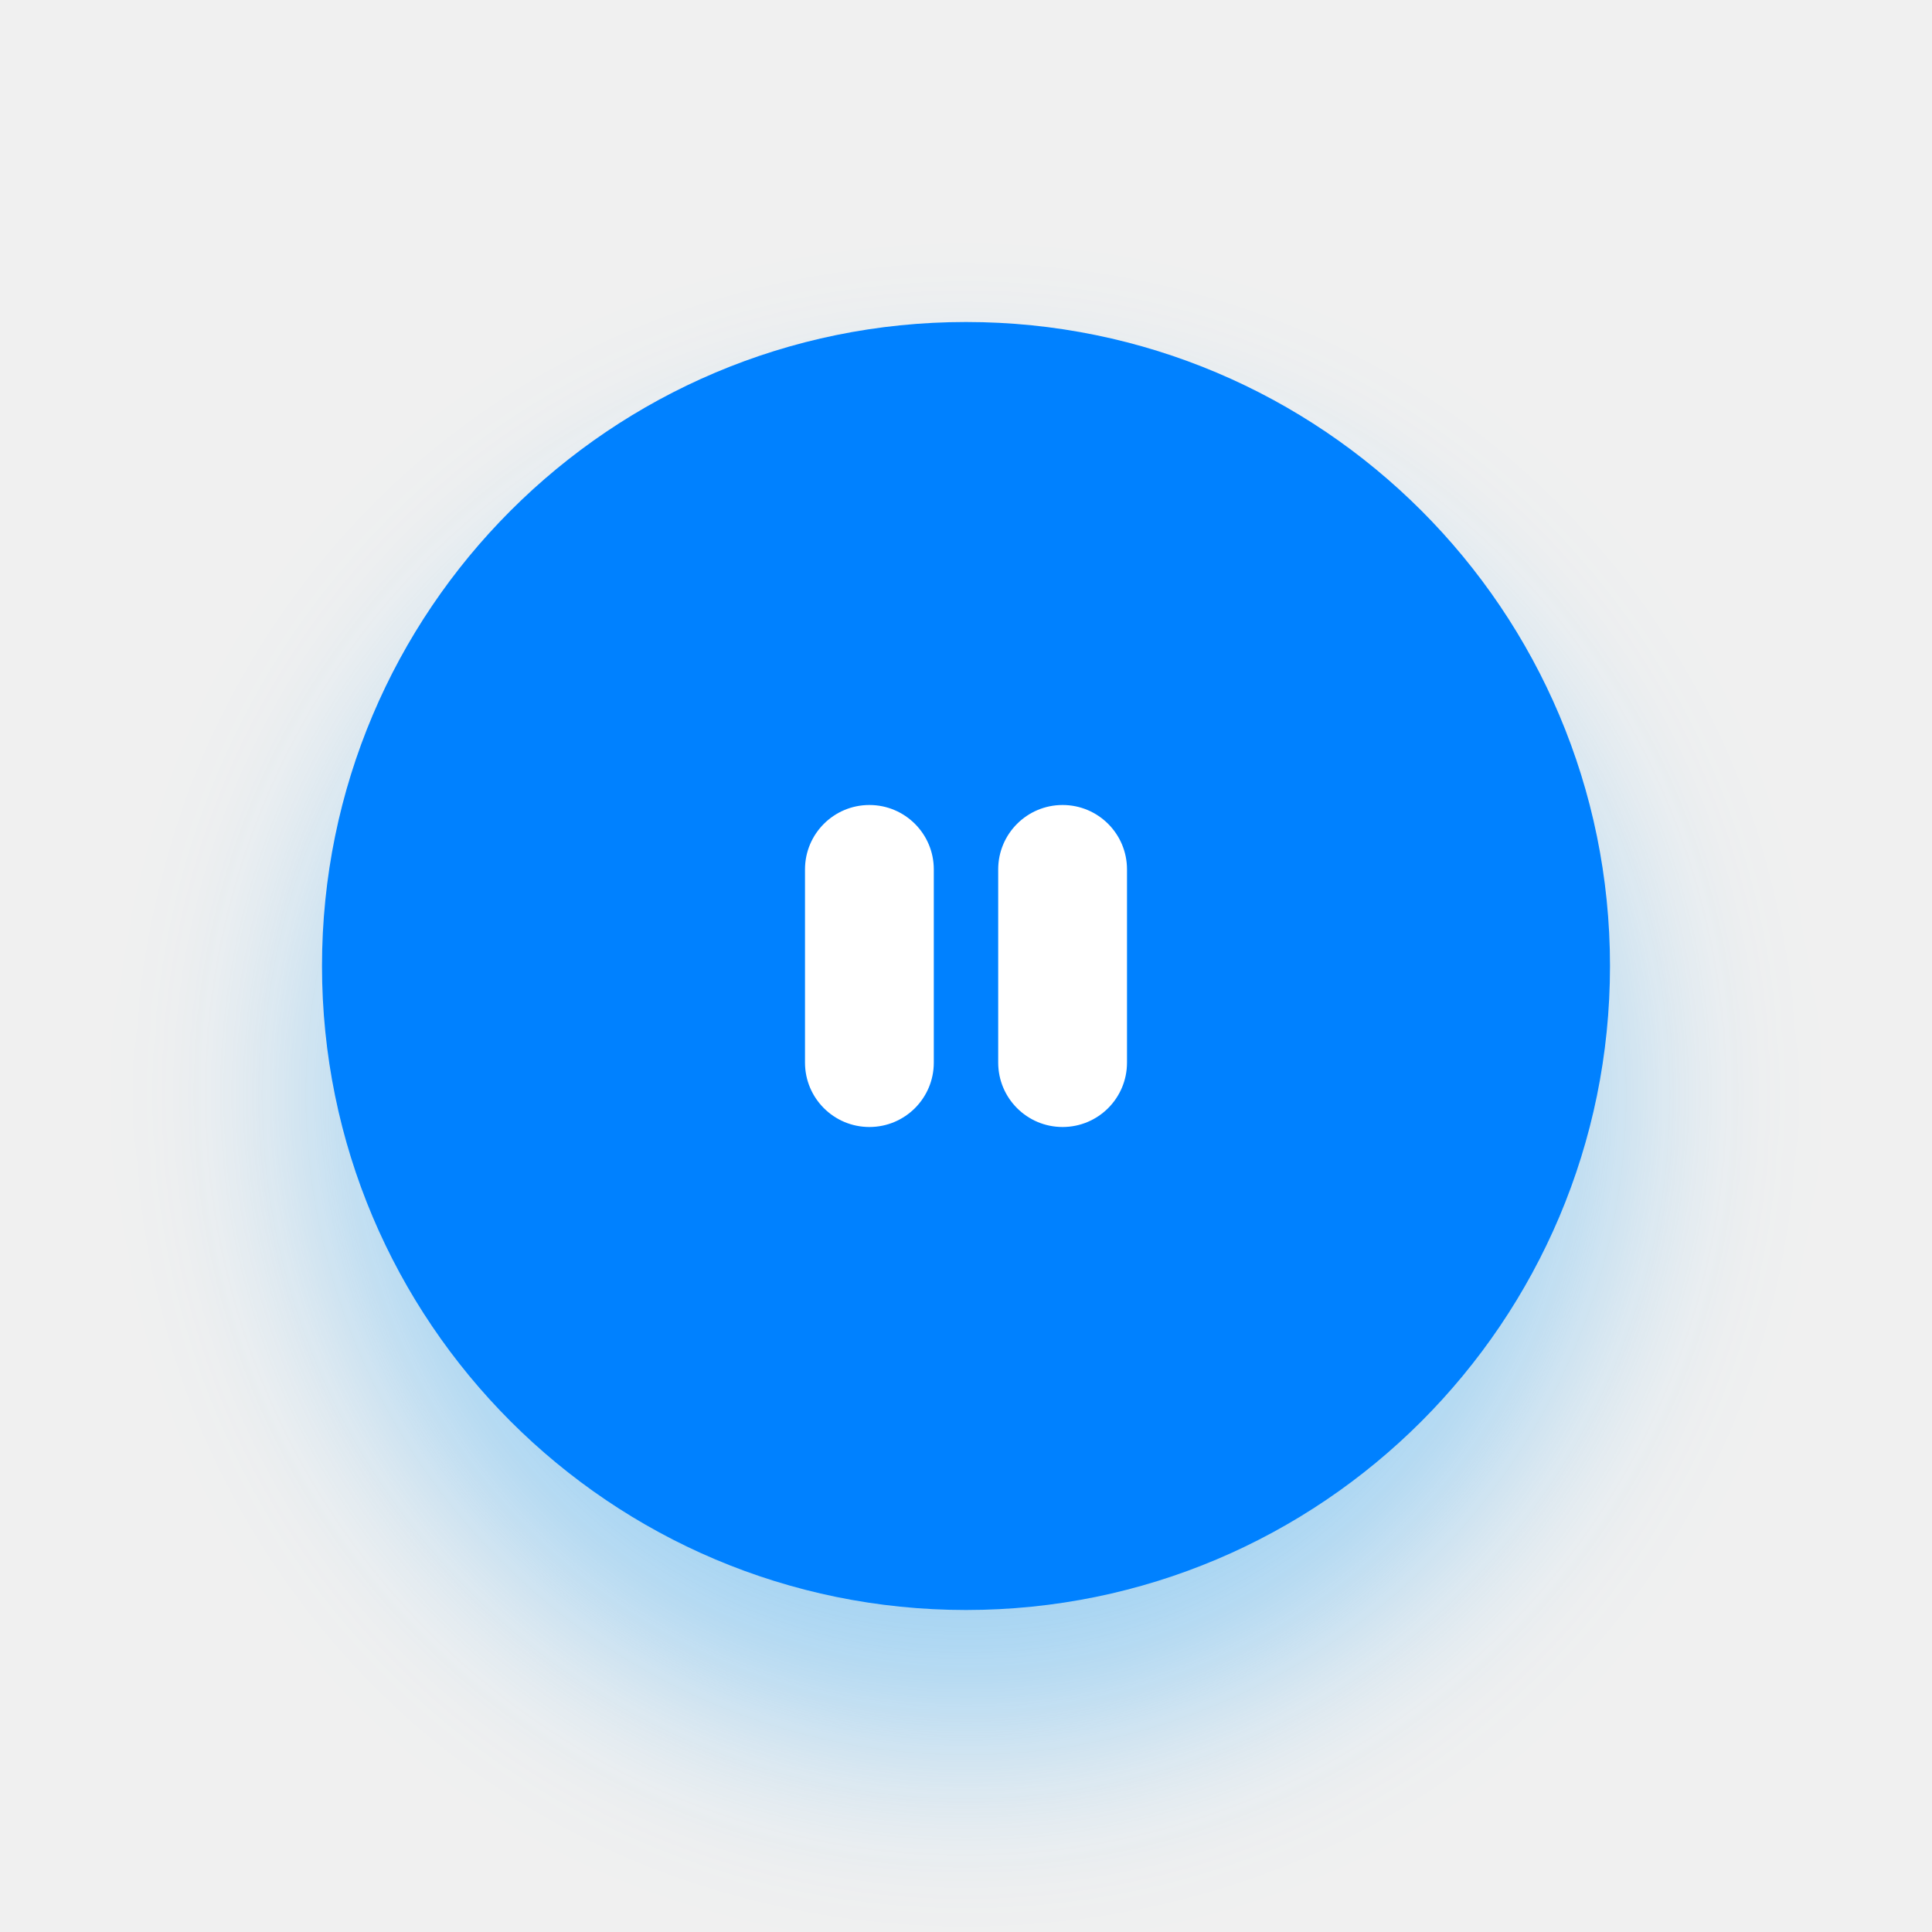
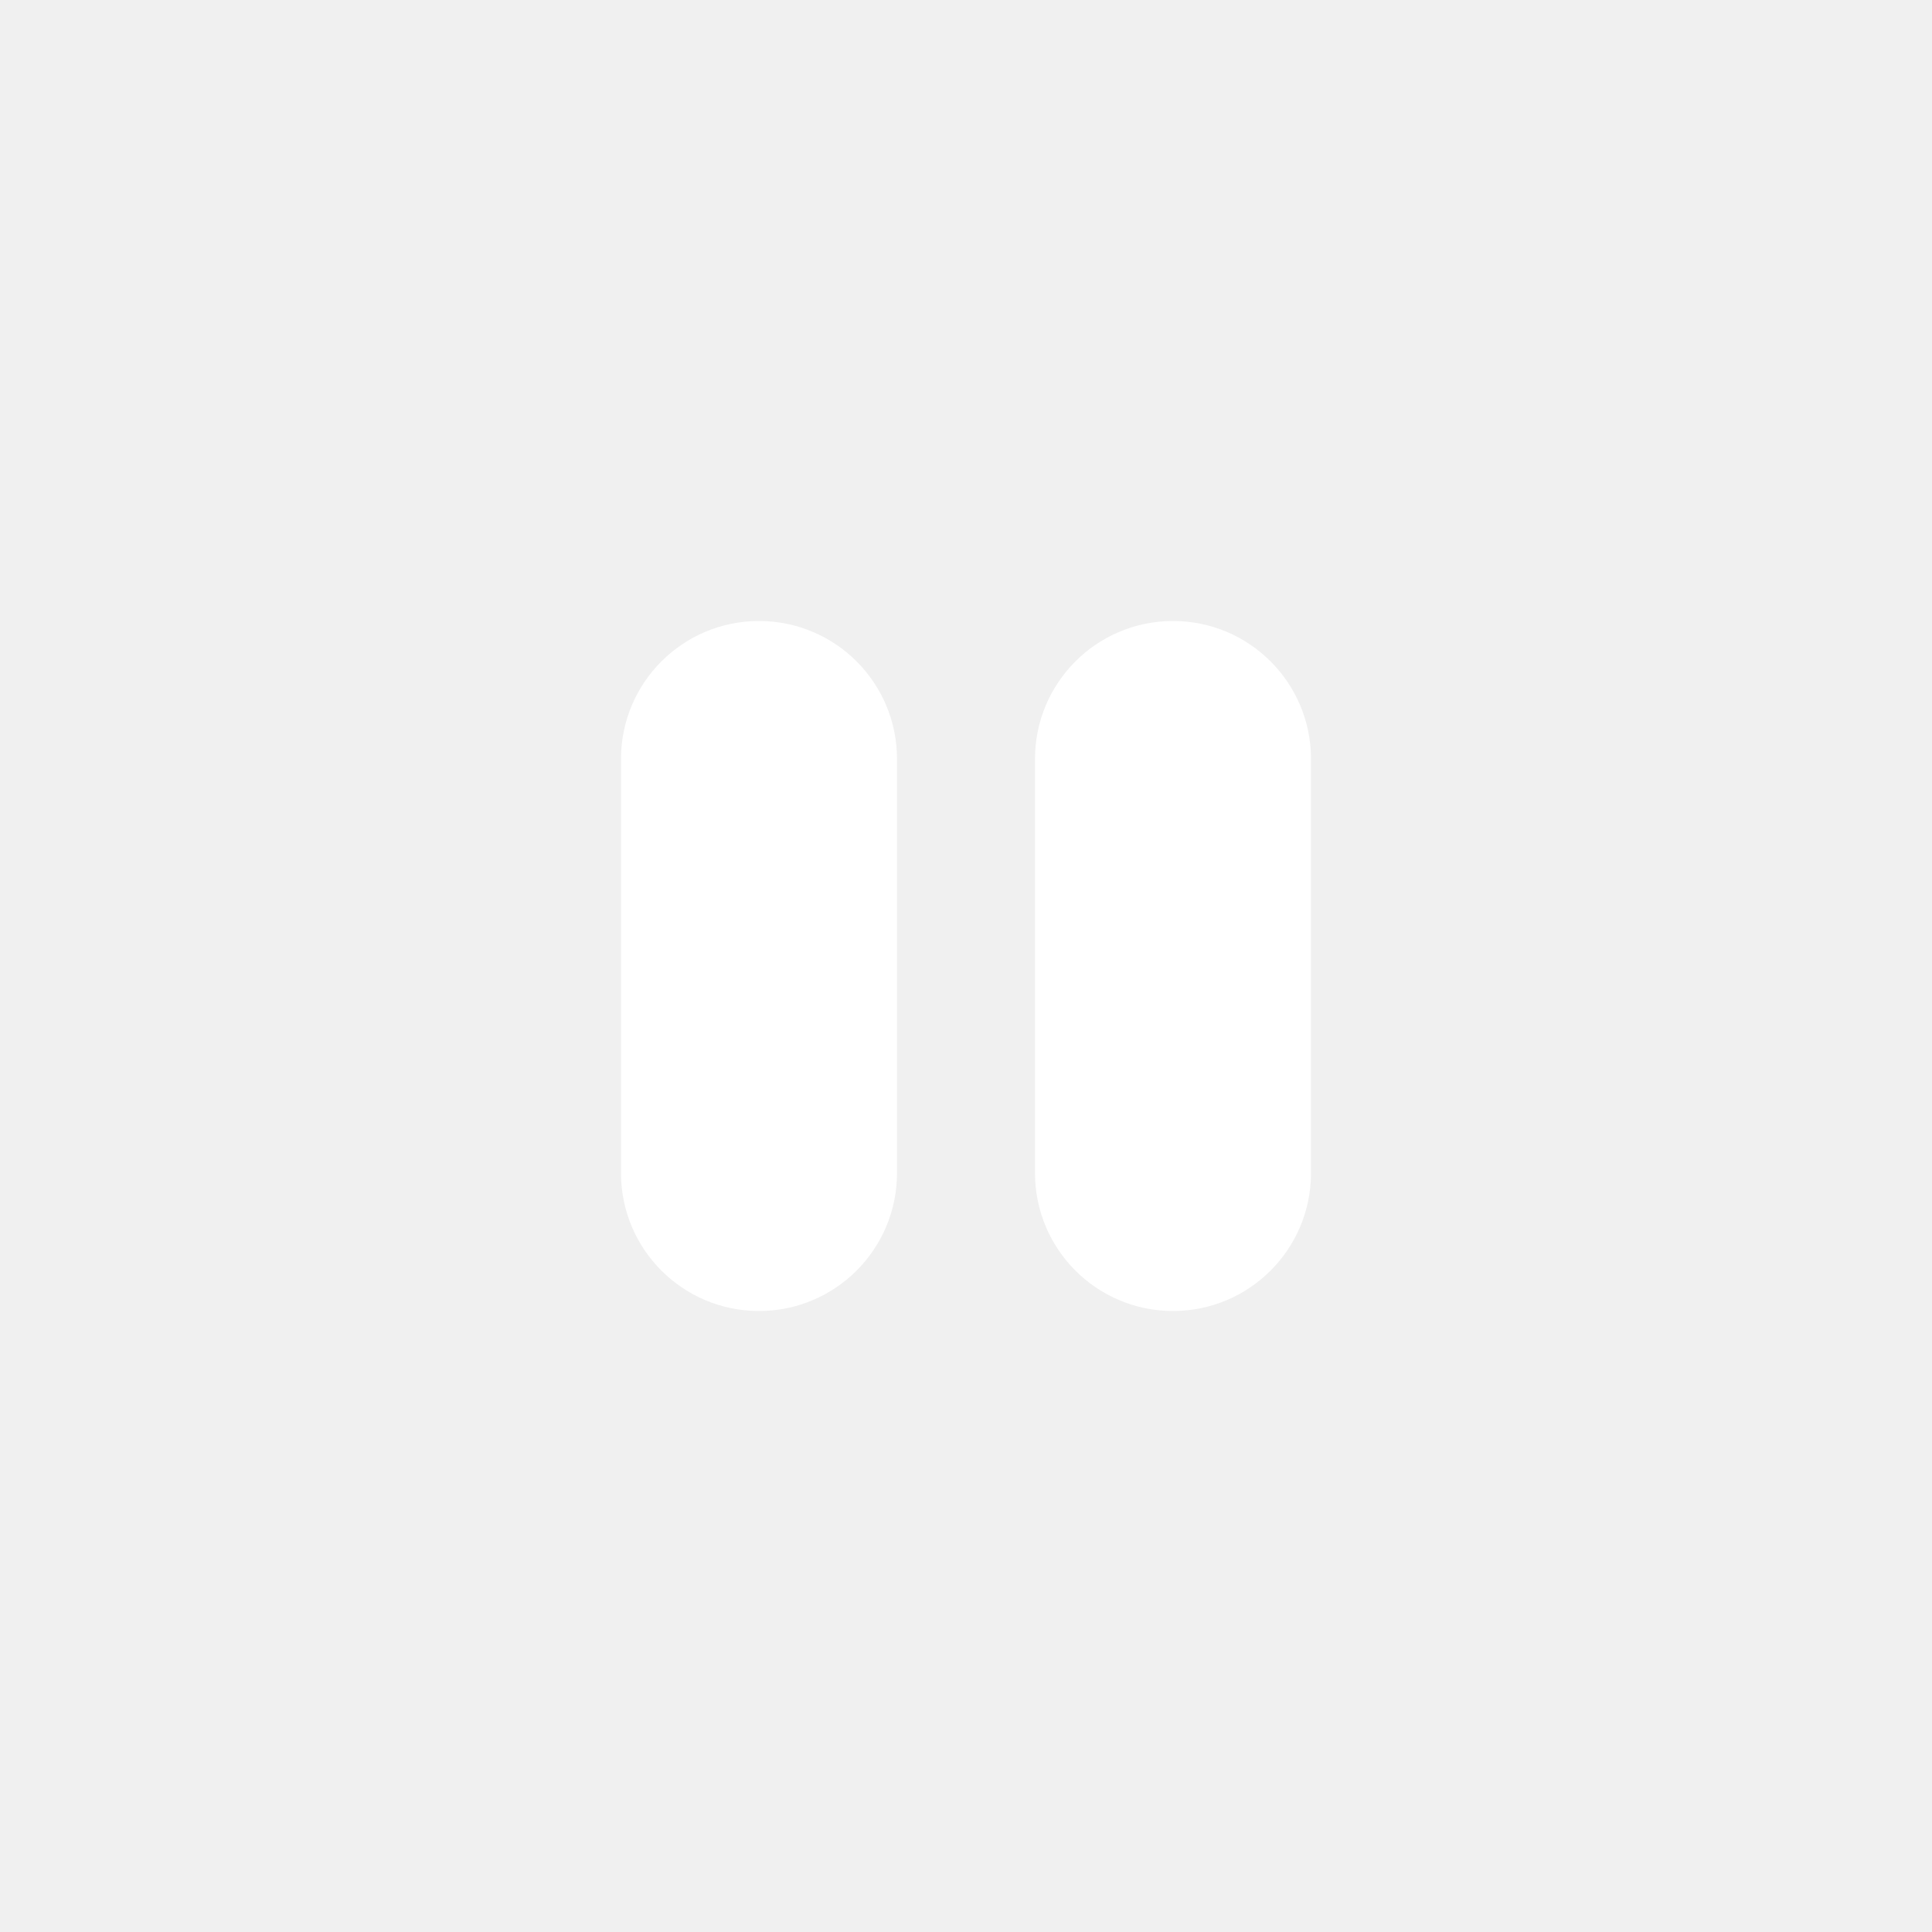
- <svg xmlns="http://www.w3.org/2000/svg" xmlns:xlink="http://www.w3.org/1999/xlink" width="60px" height="60px" viewBox="0 0 60 60" version="1.1">
-   <defs>
-     <circle id="path-1" cx="30" cy="30" r="20" />
-     <filter x="-27.5%" y="-17.5%" width="155.0%" height="155.0%" filterUnits="objectBoundingBox" id="filter-2">
-       <feOffset dx="0" dy="4" in="SourceAlpha" result="shadowOffsetOuter1" />
-       <feGaussianBlur stdDeviation="3" in="shadowOffsetOuter1" result="shadowBlurOuter1" />
-       <feColorMatrix values="0 0 0 0 0.173   0 0 0 0 0.655   0 0 0 0 0.973  0 0 0 0.4 0" type="matrix" in="shadowBlurOuter1" />
-     </filter>
-   </defs>
-   <g id="页面-1" stroke="none" stroke-width="1" fill="none" fill-rule="evenodd">
-     <g id="按钮状态" transform="translate(-401, -128)">
-       <g id="pause_blue_normal" transform="translate(401, 128)">
-         <g id="Oval">
-           <use fill="black" fill-opacity="1" filter="url(#filter-2)" xlink:href="#path-1" />
-           <use fill="#0081FF" fill-rule="evenodd" xlink:href="#path-1" />
-         </g>
-         <path d="M27,25 C28.105,25 29,25.895 29,27 L29,33 C29,34.105 28.105,35 27,35 C25.895,35 25,34.105 25,33 L25,27 C25,25.895 25.895,25 27,25 Z M33,25 C34.105,25 35,25.895 35,27 L35,33 C35,34.105 34.105,35 33,35 C31.895,35 31,34.105 31,33 L31,27 C31,25.895 31.895,25 33,25 Z" id="Combined-Shape" fill="#FFFFFF" />
+ <svg xmlns="http://www.w3.org/2000/svg" width="28px" height="28px" viewBox="0 0 28 28" version="1.1">
+   <g id="浅色" stroke="none" stroke-width="1" fill="none" fill-rule="evenodd">
+     <g id="按钮状态备份" transform="translate(-417, -144)" fill="#FFFFFF">
+       <g id="pause_blue_normal" transform="translate(417, 144)">
+         <path d="M11,9 C12.105,9 13,9.895 13,11 L13,17 C13,18.105 12.105,19 11,19 C9.895,19 9,18.105 9,17 L9,11 C9,9.895 9.895,9 11,9 Z M17,9 C18.105,9 19,9.895 19,11 L19,17 C19,18.105 18.105,19 17,19 C15.895,19 15,18.105 15,17 L15,11 C15,9.895 15.895,9 17,9 Z" id="Combined-Shape" />
      </g>
    </g>
  </g>
</svg>
